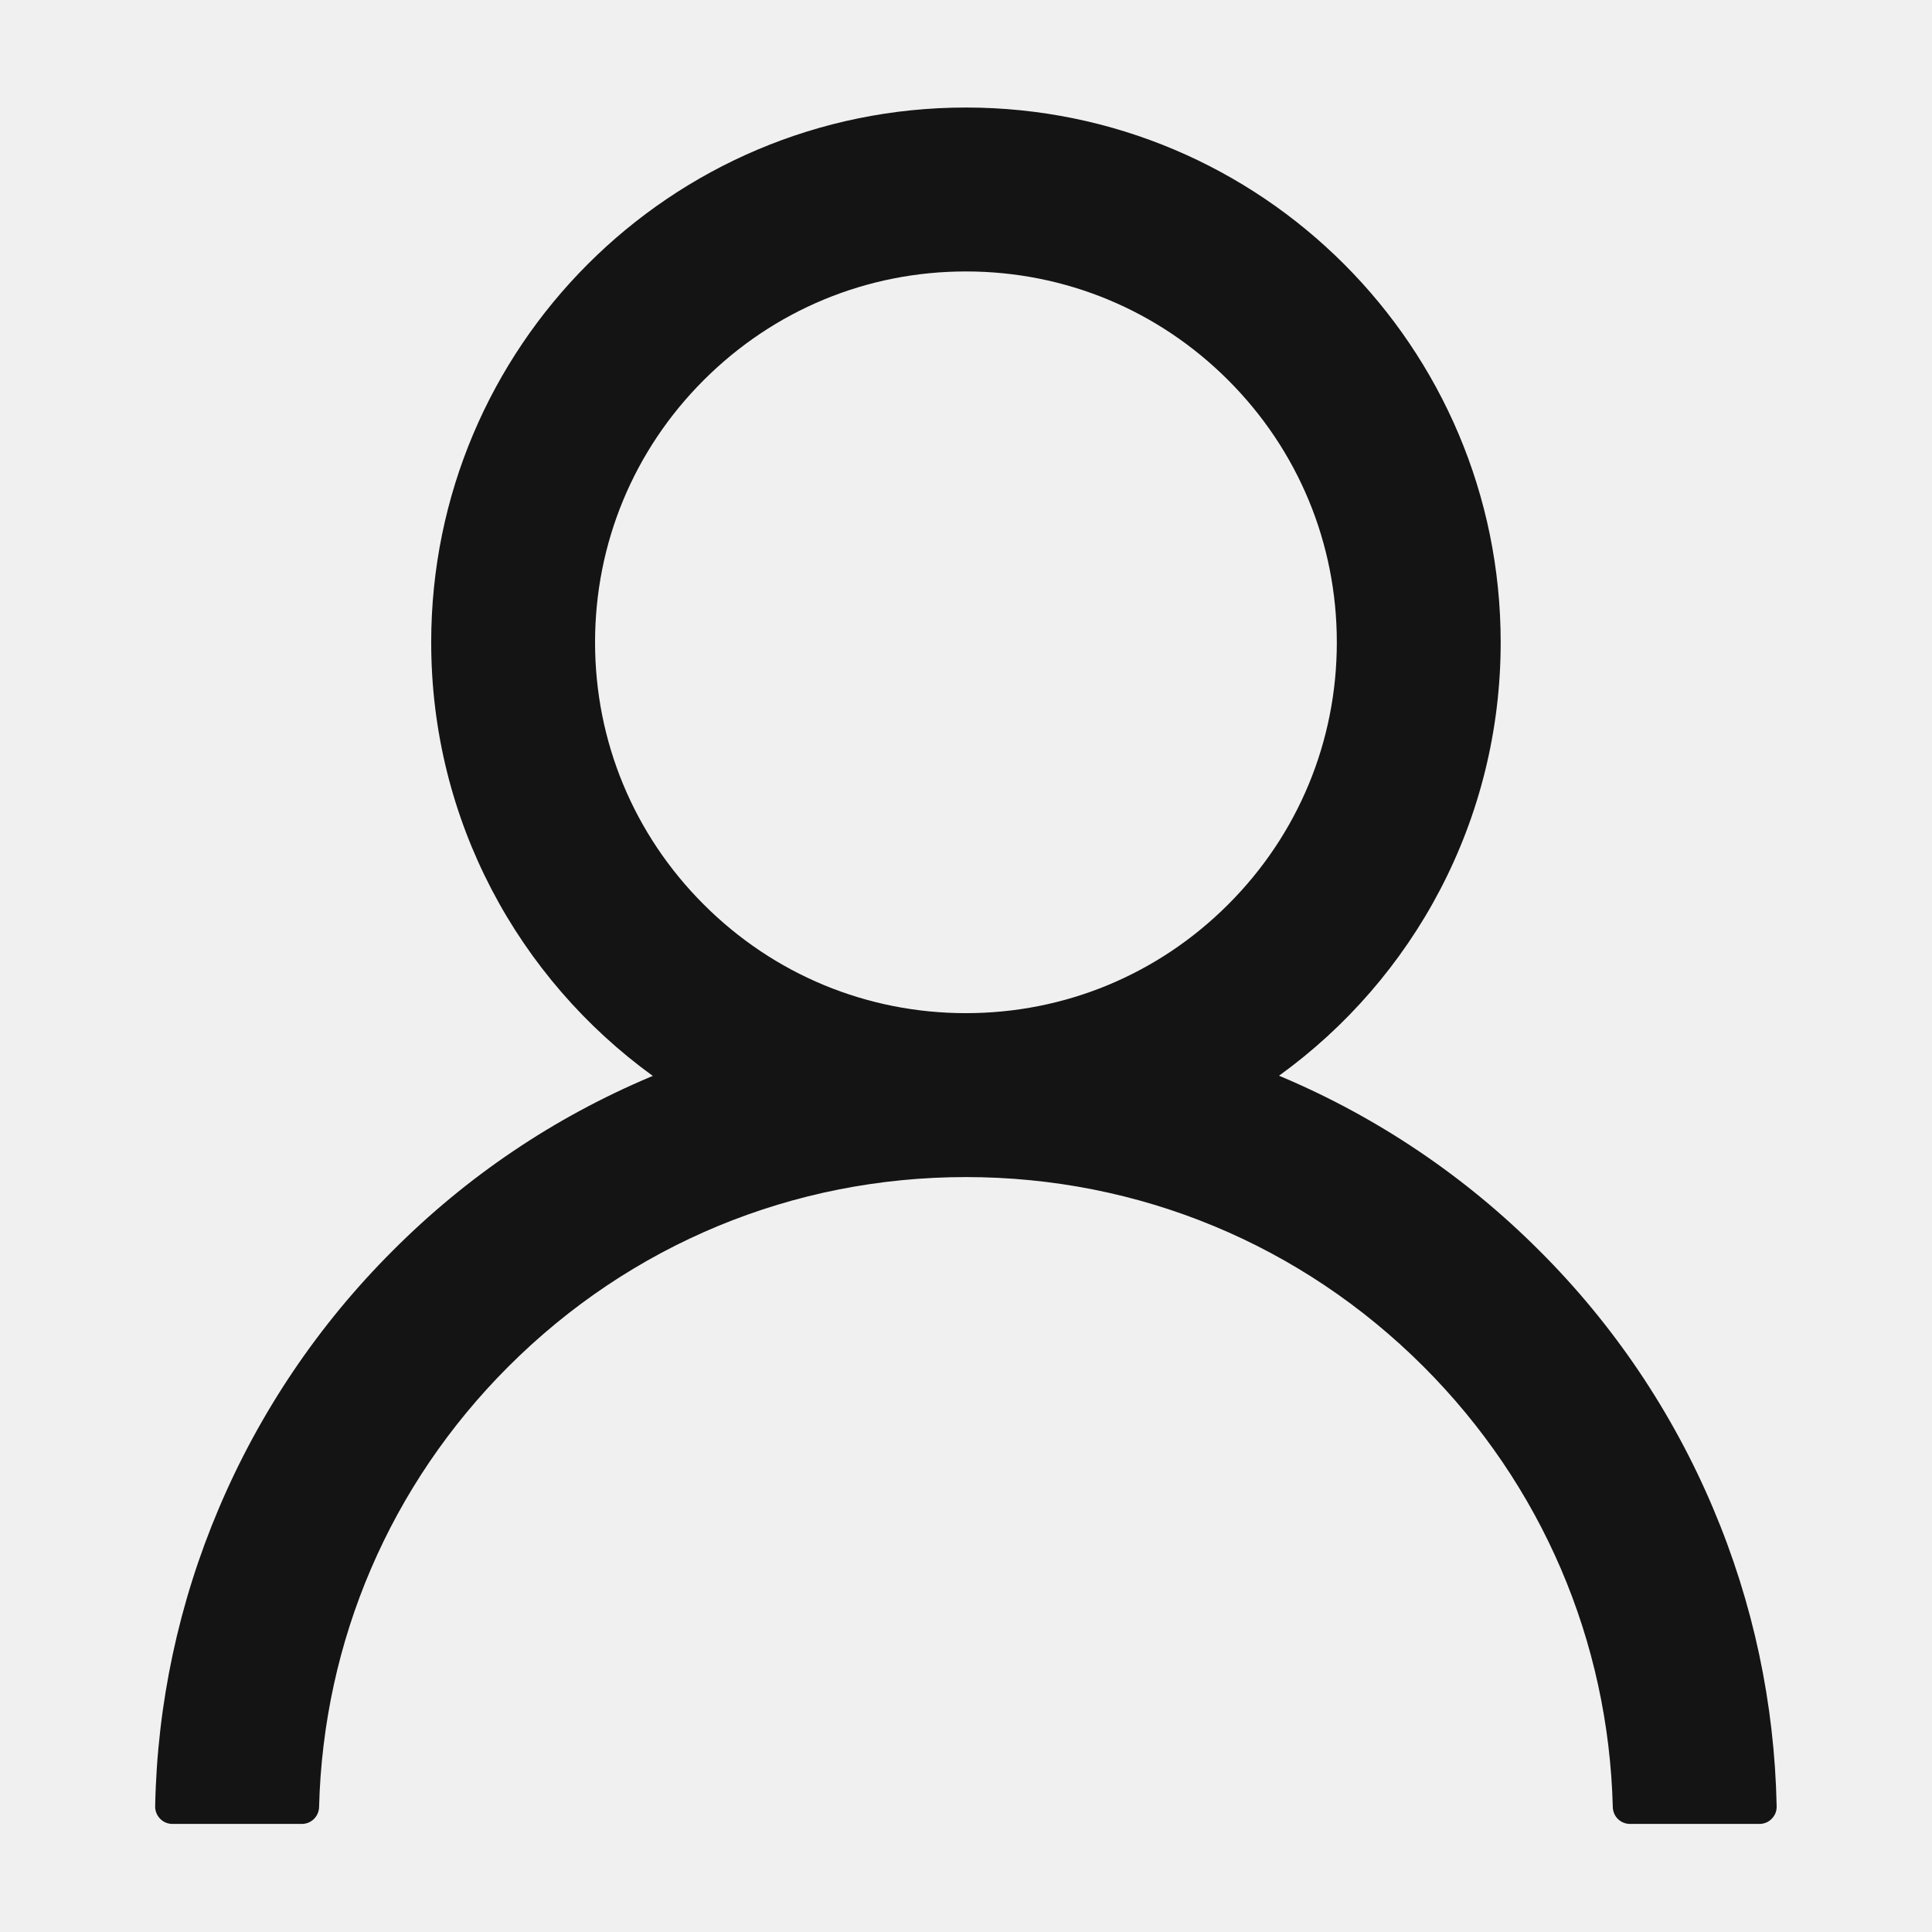
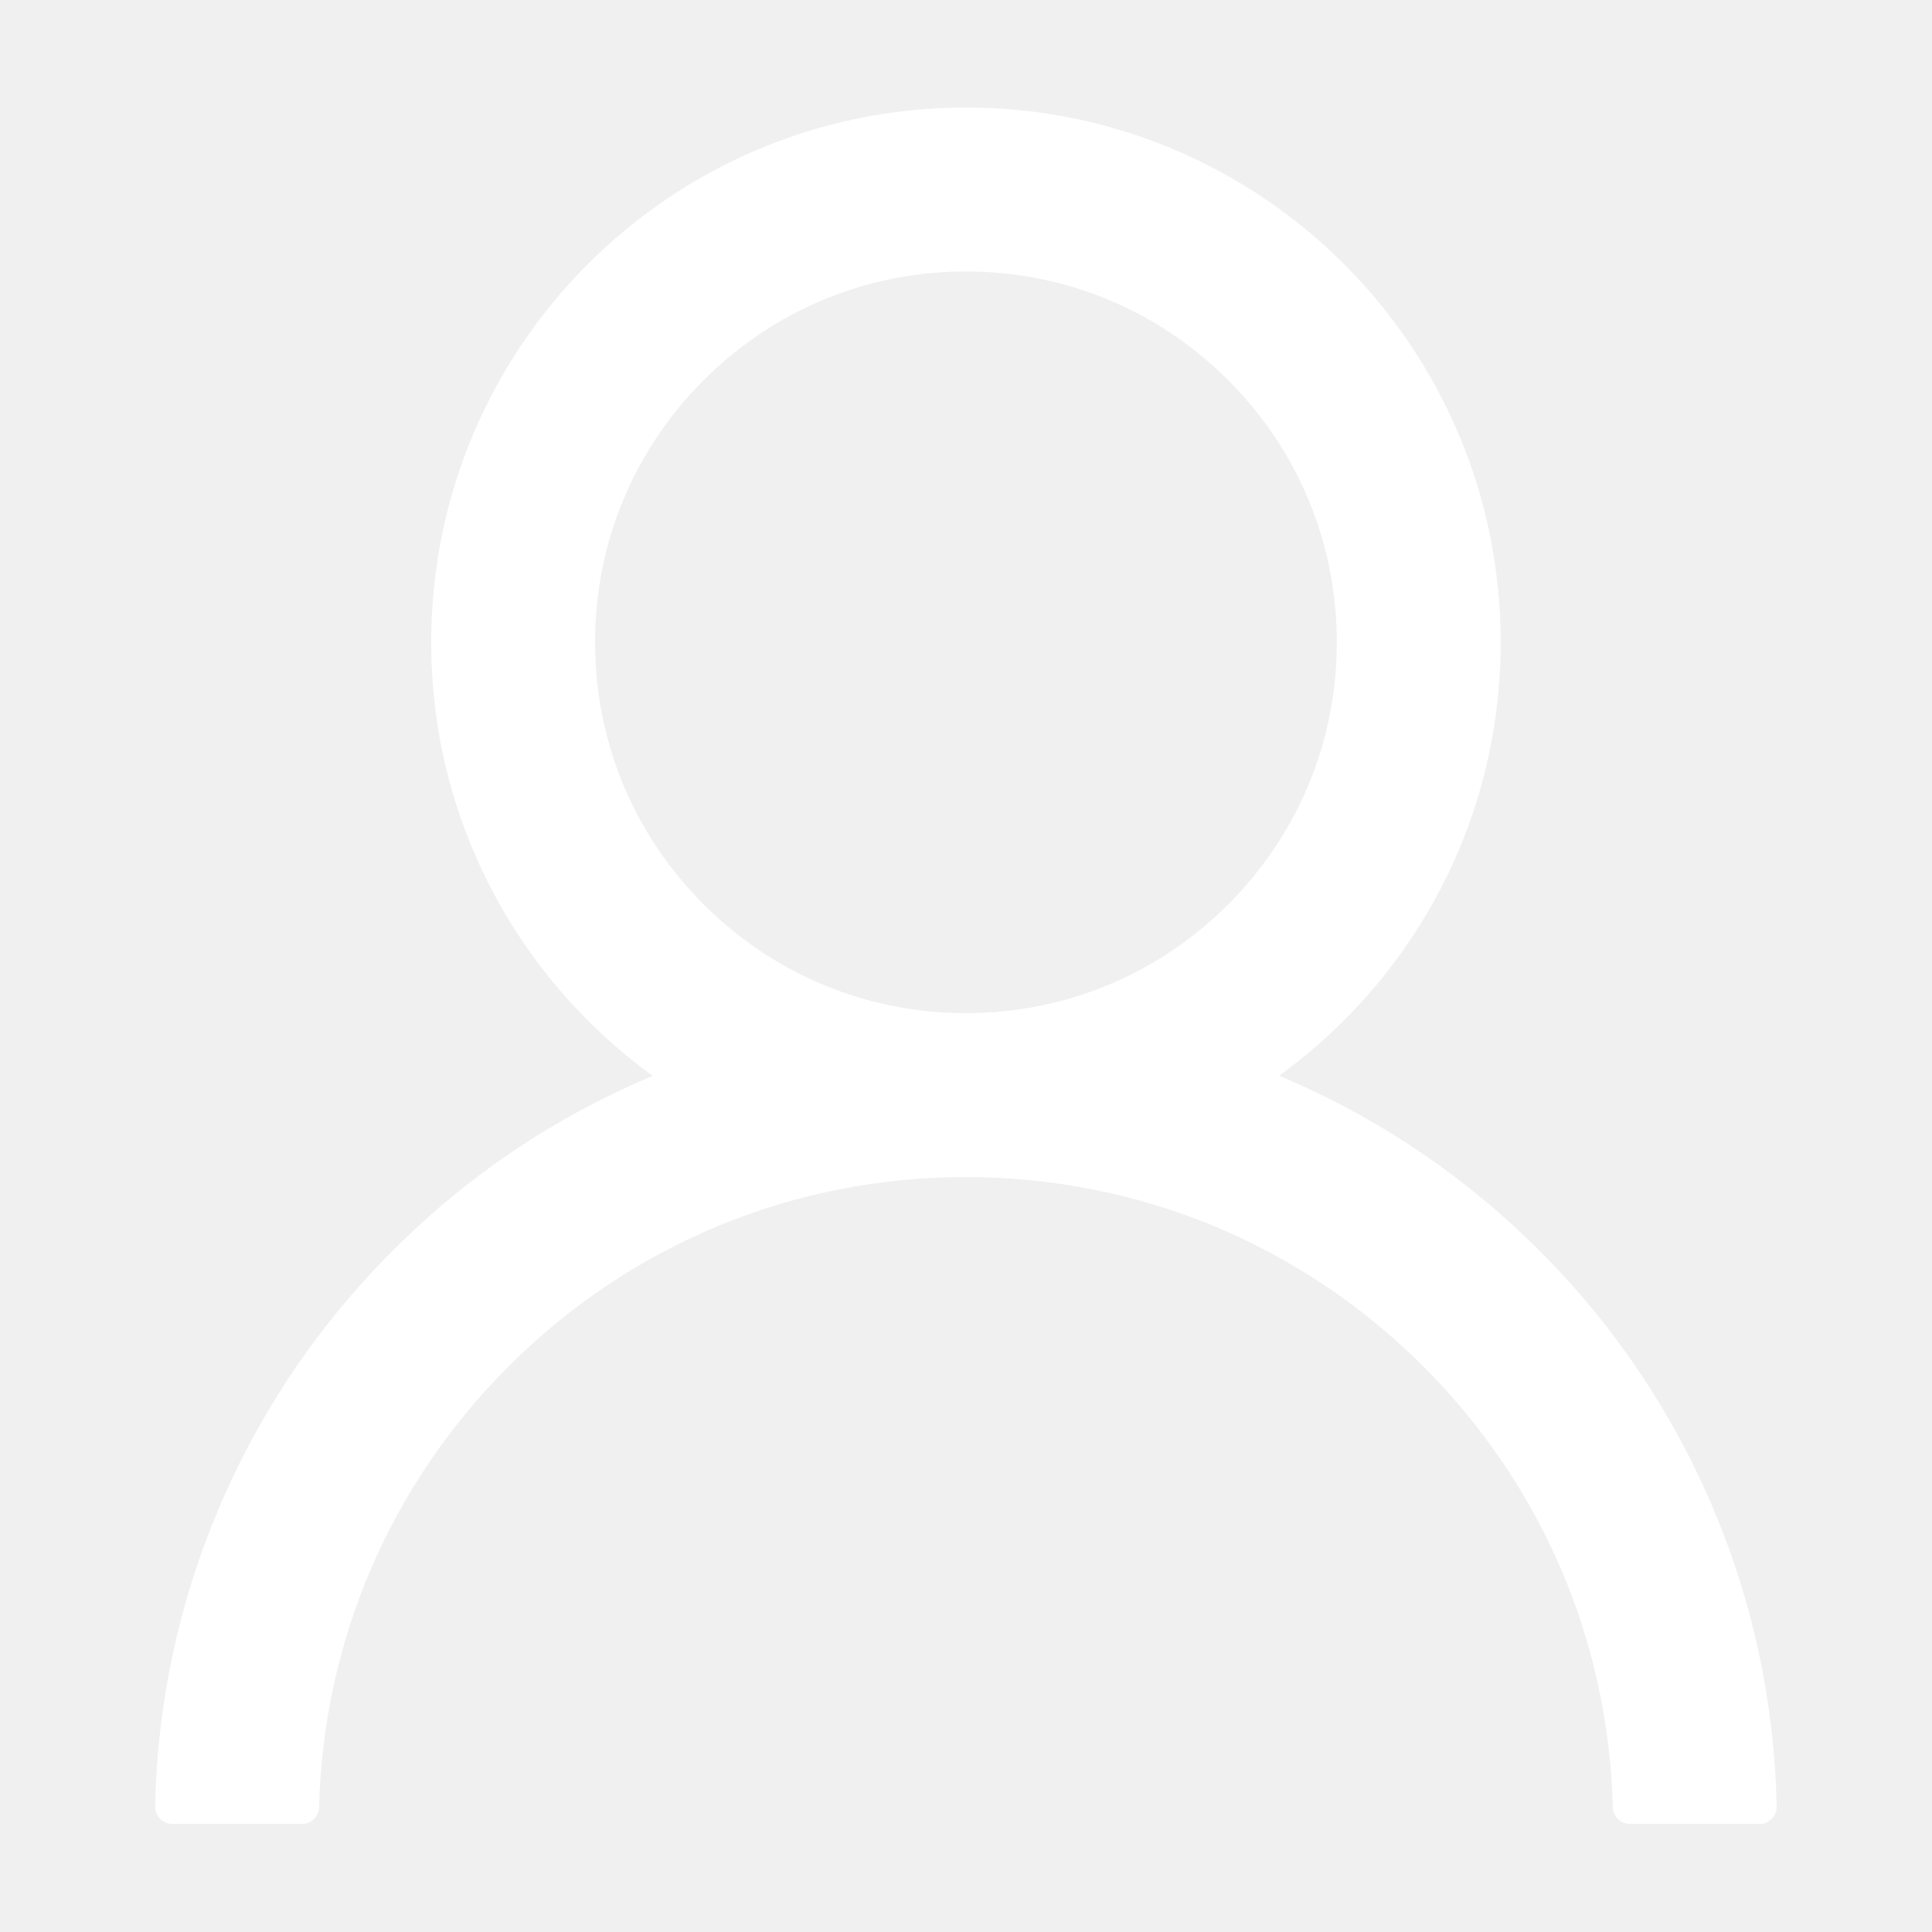
<svg xmlns="http://www.w3.org/2000/svg" width="32" height="32" viewBox="0 0 32 32" fill="none">
-   <path d="M28.374 24.981C27.7 23.386 26.723 21.936 25.495 20.713C24.272 19.488 22.823 18.51 21.227 17.835C21.213 17.828 21.199 17.824 21.185 17.817C23.41 16.21 24.856 13.592 24.856 10.639C24.856 5.746 20.892 1.781 15.999 1.781C11.106 1.781 7.142 5.746 7.142 10.639C7.142 13.592 8.588 16.21 10.813 17.821C10.799 17.828 10.785 17.831 10.77 17.838C9.17 18.514 7.735 19.481 6.503 20.717C5.277 21.941 4.299 23.39 3.624 24.985C2.961 26.547 2.603 28.221 2.57 29.917C2.569 29.955 2.576 29.993 2.59 30.029C2.604 30.064 2.625 30.096 2.652 30.124C2.678 30.151 2.71 30.173 2.745 30.188C2.78 30.202 2.818 30.21 2.856 30.21H4.999C5.156 30.21 5.281 30.085 5.285 29.931C5.356 27.174 6.463 24.592 8.42 22.635C10.445 20.61 13.135 19.496 15.999 19.496C18.863 19.496 21.552 20.61 23.578 22.635C25.535 24.592 26.642 27.174 26.713 29.931C26.717 30.088 26.842 30.21 26.999 30.21H29.142C29.18 30.21 29.218 30.202 29.253 30.188C29.288 30.173 29.32 30.151 29.346 30.124C29.373 30.096 29.394 30.064 29.408 30.029C29.422 29.993 29.428 29.955 29.427 29.917C29.392 28.21 29.038 26.549 28.374 24.981ZM15.999 16.781C14.36 16.781 12.817 16.142 11.656 14.981C10.495 13.821 9.856 12.278 9.856 10.639C9.856 8.999 10.495 7.456 11.656 6.296C12.817 5.135 14.36 4.496 15.999 4.496C17.638 4.496 19.181 5.135 20.342 6.296C21.503 7.456 22.142 8.999 22.142 10.639C22.142 12.278 21.503 13.821 20.342 14.981C19.181 16.142 17.638 16.781 15.999 16.781Z" fill="#141414" />
+   <path d="M28.374 24.981C27.7 23.386 26.723 21.936 25.495 20.713C24.272 19.488 22.823 18.51 21.227 17.835C21.213 17.828 21.199 17.824 21.185 17.817C23.41 16.21 24.856 13.592 24.856 10.639C24.856 5.746 20.892 1.781 15.999 1.781C11.106 1.781 7.142 5.746 7.142 10.639C7.142 13.592 8.588 16.21 10.813 17.821C10.799 17.828 10.785 17.831 10.77 17.838C9.17 18.514 7.735 19.481 6.503 20.717C5.277 21.941 4.299 23.39 3.624 24.985C2.961 26.547 2.603 28.221 2.57 29.917C2.569 29.955 2.576 29.993 2.59 30.029C2.604 30.064 2.625 30.096 2.652 30.124C2.678 30.151 2.71 30.173 2.745 30.188C2.78 30.202 2.818 30.21 2.856 30.21H4.999C5.156 30.21 5.281 30.085 5.285 29.931C5.356 27.174 6.463 24.592 8.42 22.635C10.445 20.61 13.135 19.496 15.999 19.496C18.863 19.496 21.552 20.61 23.578 22.635C25.535 24.592 26.642 27.174 26.713 29.931C26.717 30.088 26.842 30.21 26.999 30.21H29.142C29.18 30.21 29.218 30.202 29.253 30.188C29.288 30.173 29.32 30.151 29.346 30.124C29.373 30.096 29.394 30.064 29.408 30.029C29.422 29.993 29.428 29.955 29.427 29.917C29.392 28.21 29.038 26.549 28.374 24.981ZM15.999 16.781C14.36 16.781 12.817 16.142 11.656 14.981C10.495 13.821 9.856 12.278 9.856 10.639C9.856 8.999 10.495 7.456 11.656 6.296C12.817 5.135 14.36 4.496 15.999 4.496C17.638 4.496 19.181 5.135 20.342 6.296C21.503 7.456 22.142 8.999 22.142 10.639C22.142 12.278 21.503 13.821 20.342 14.981C19.181 16.142 17.638 16.781 15.999 16.781Z" fill="white" />
</svg>
